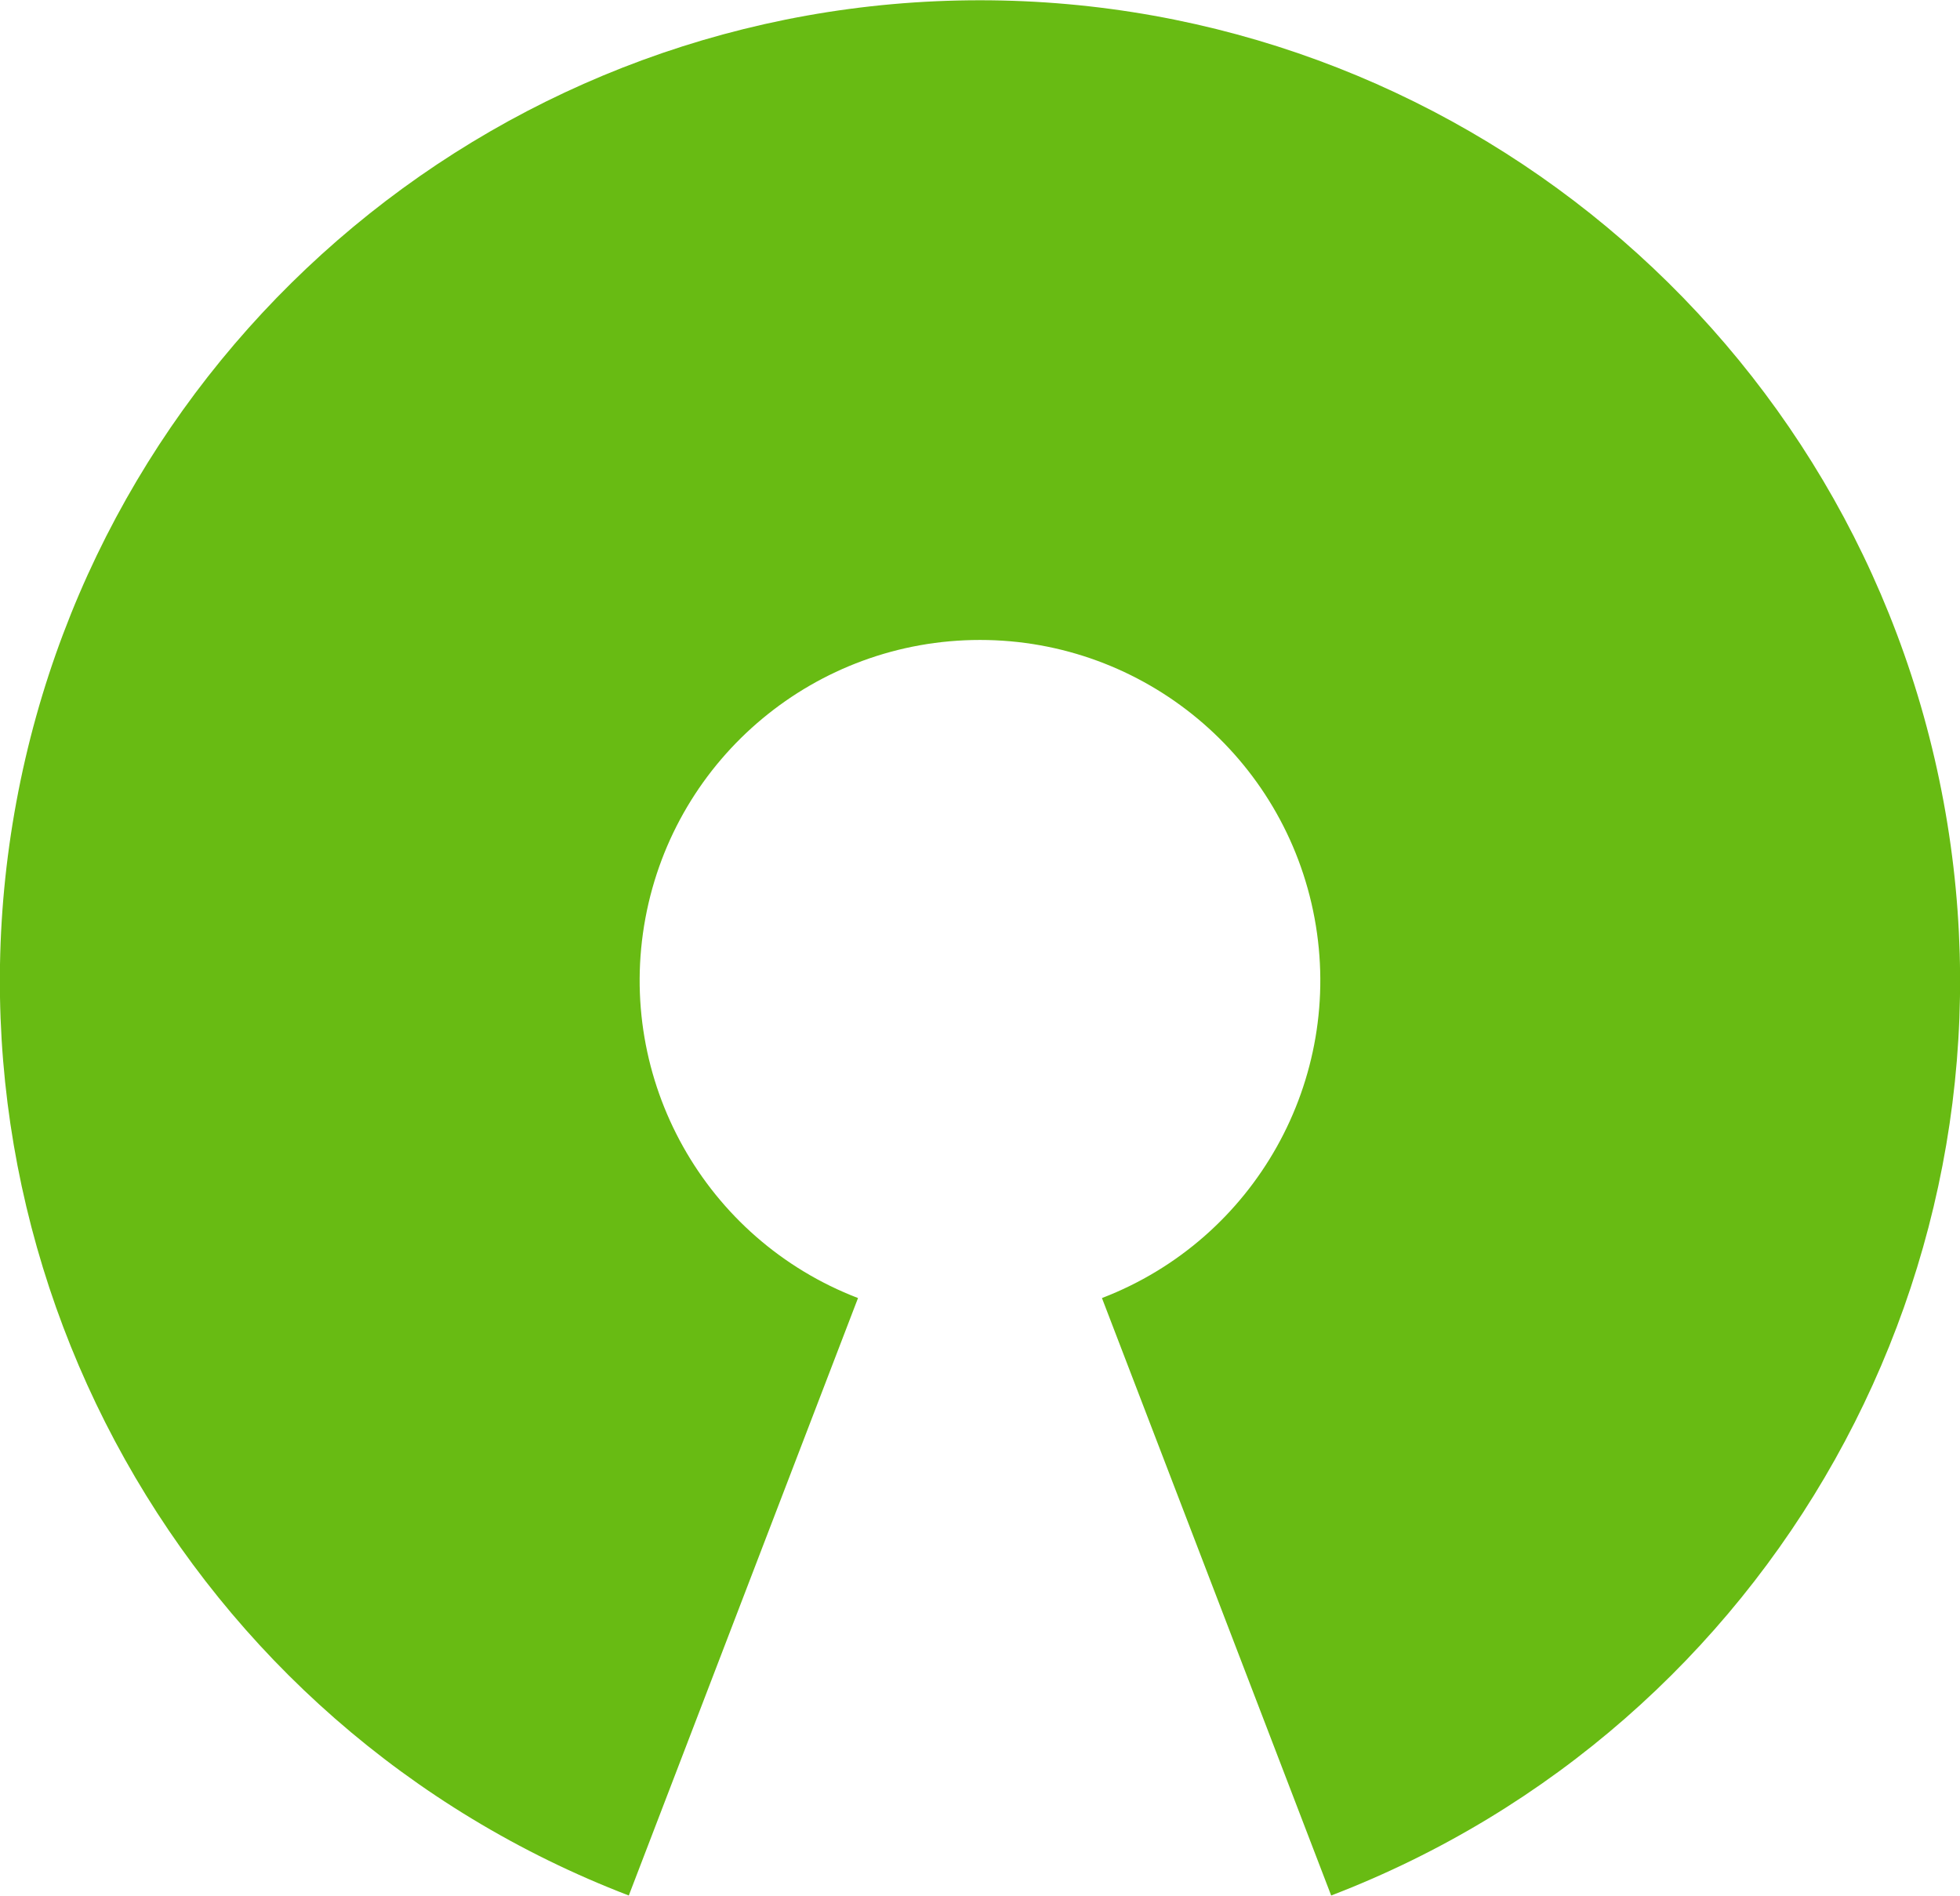
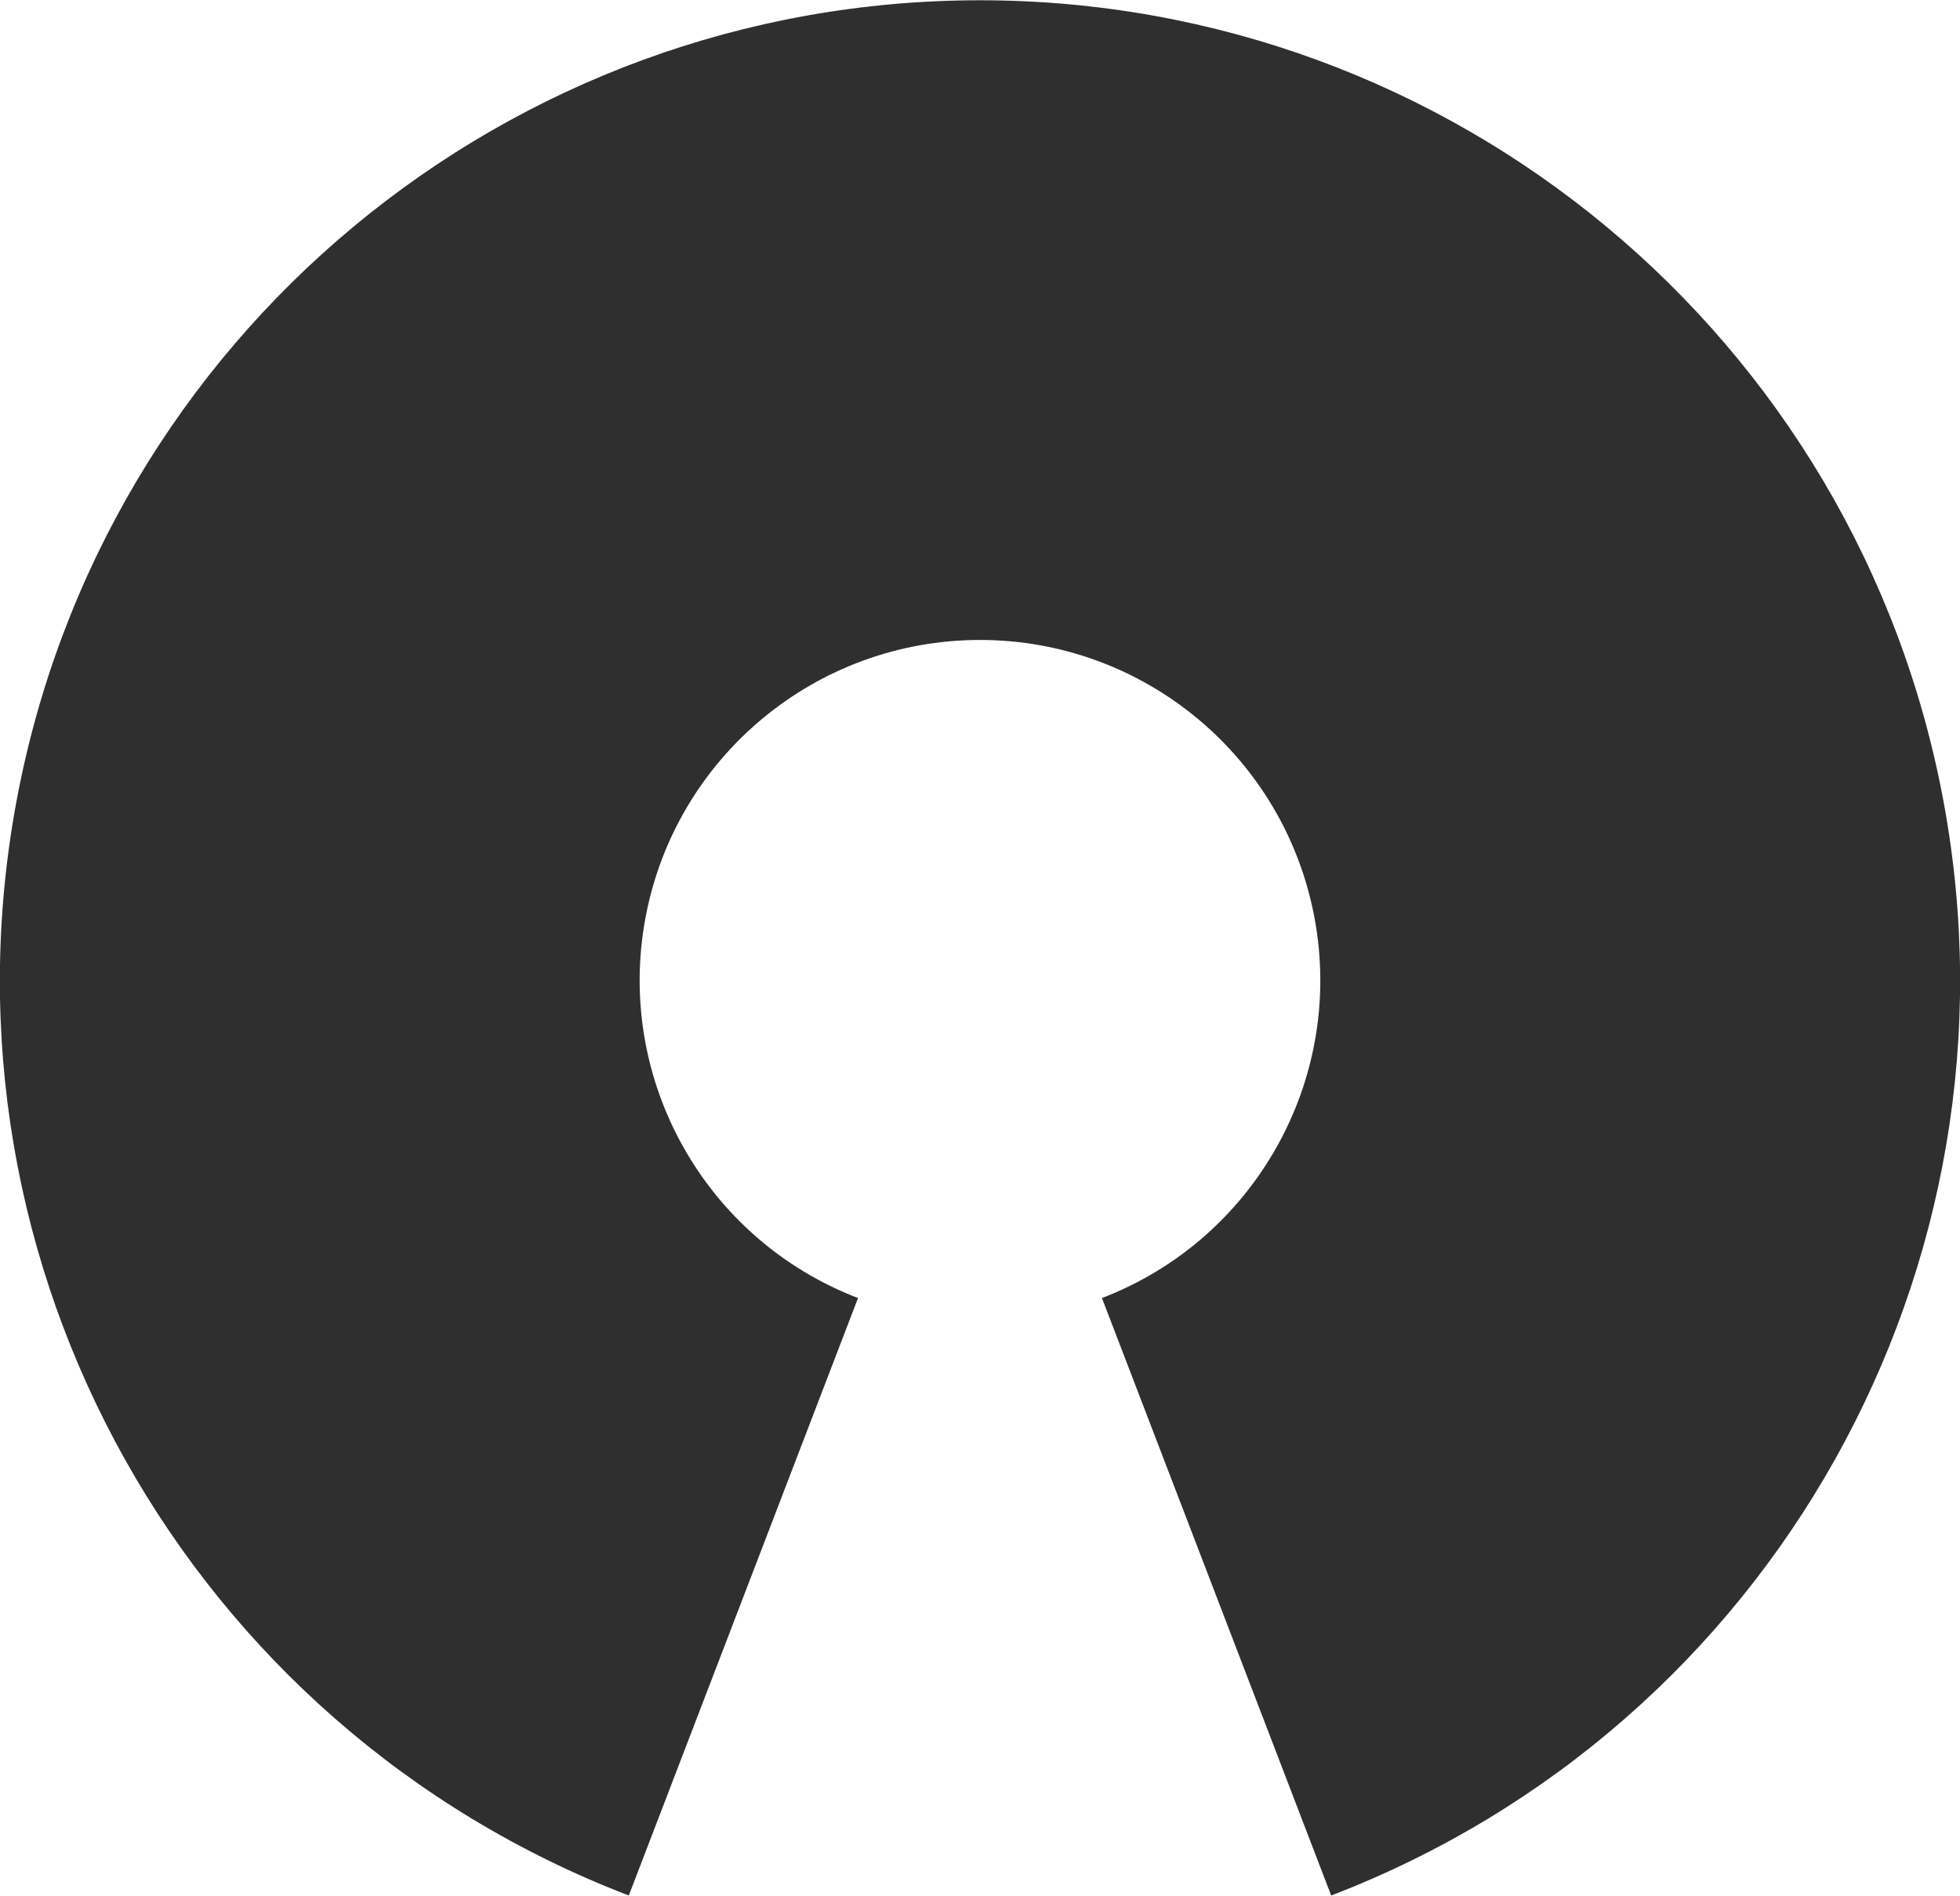
<svg xmlns="http://www.w3.org/2000/svg" width="202.376" height="195.688" viewBox="0 0 202.376 195.688">
  <defs>
    <style>
      .cls-1 {
-         fill: #68bb13;
+         fill: #2f2f2f;
        fill-rule: evenodd;
      }
    </style>
  </defs>
  <path id="osi.svg" class="cls-1" d="M841.092,150.32a35.137,35.137,0,1,0-25.187,0L792.237,212a101.19,101.19,0,1,1,72.523,0Z" transform="translate(-727.312 -16.313)" />
</svg>
